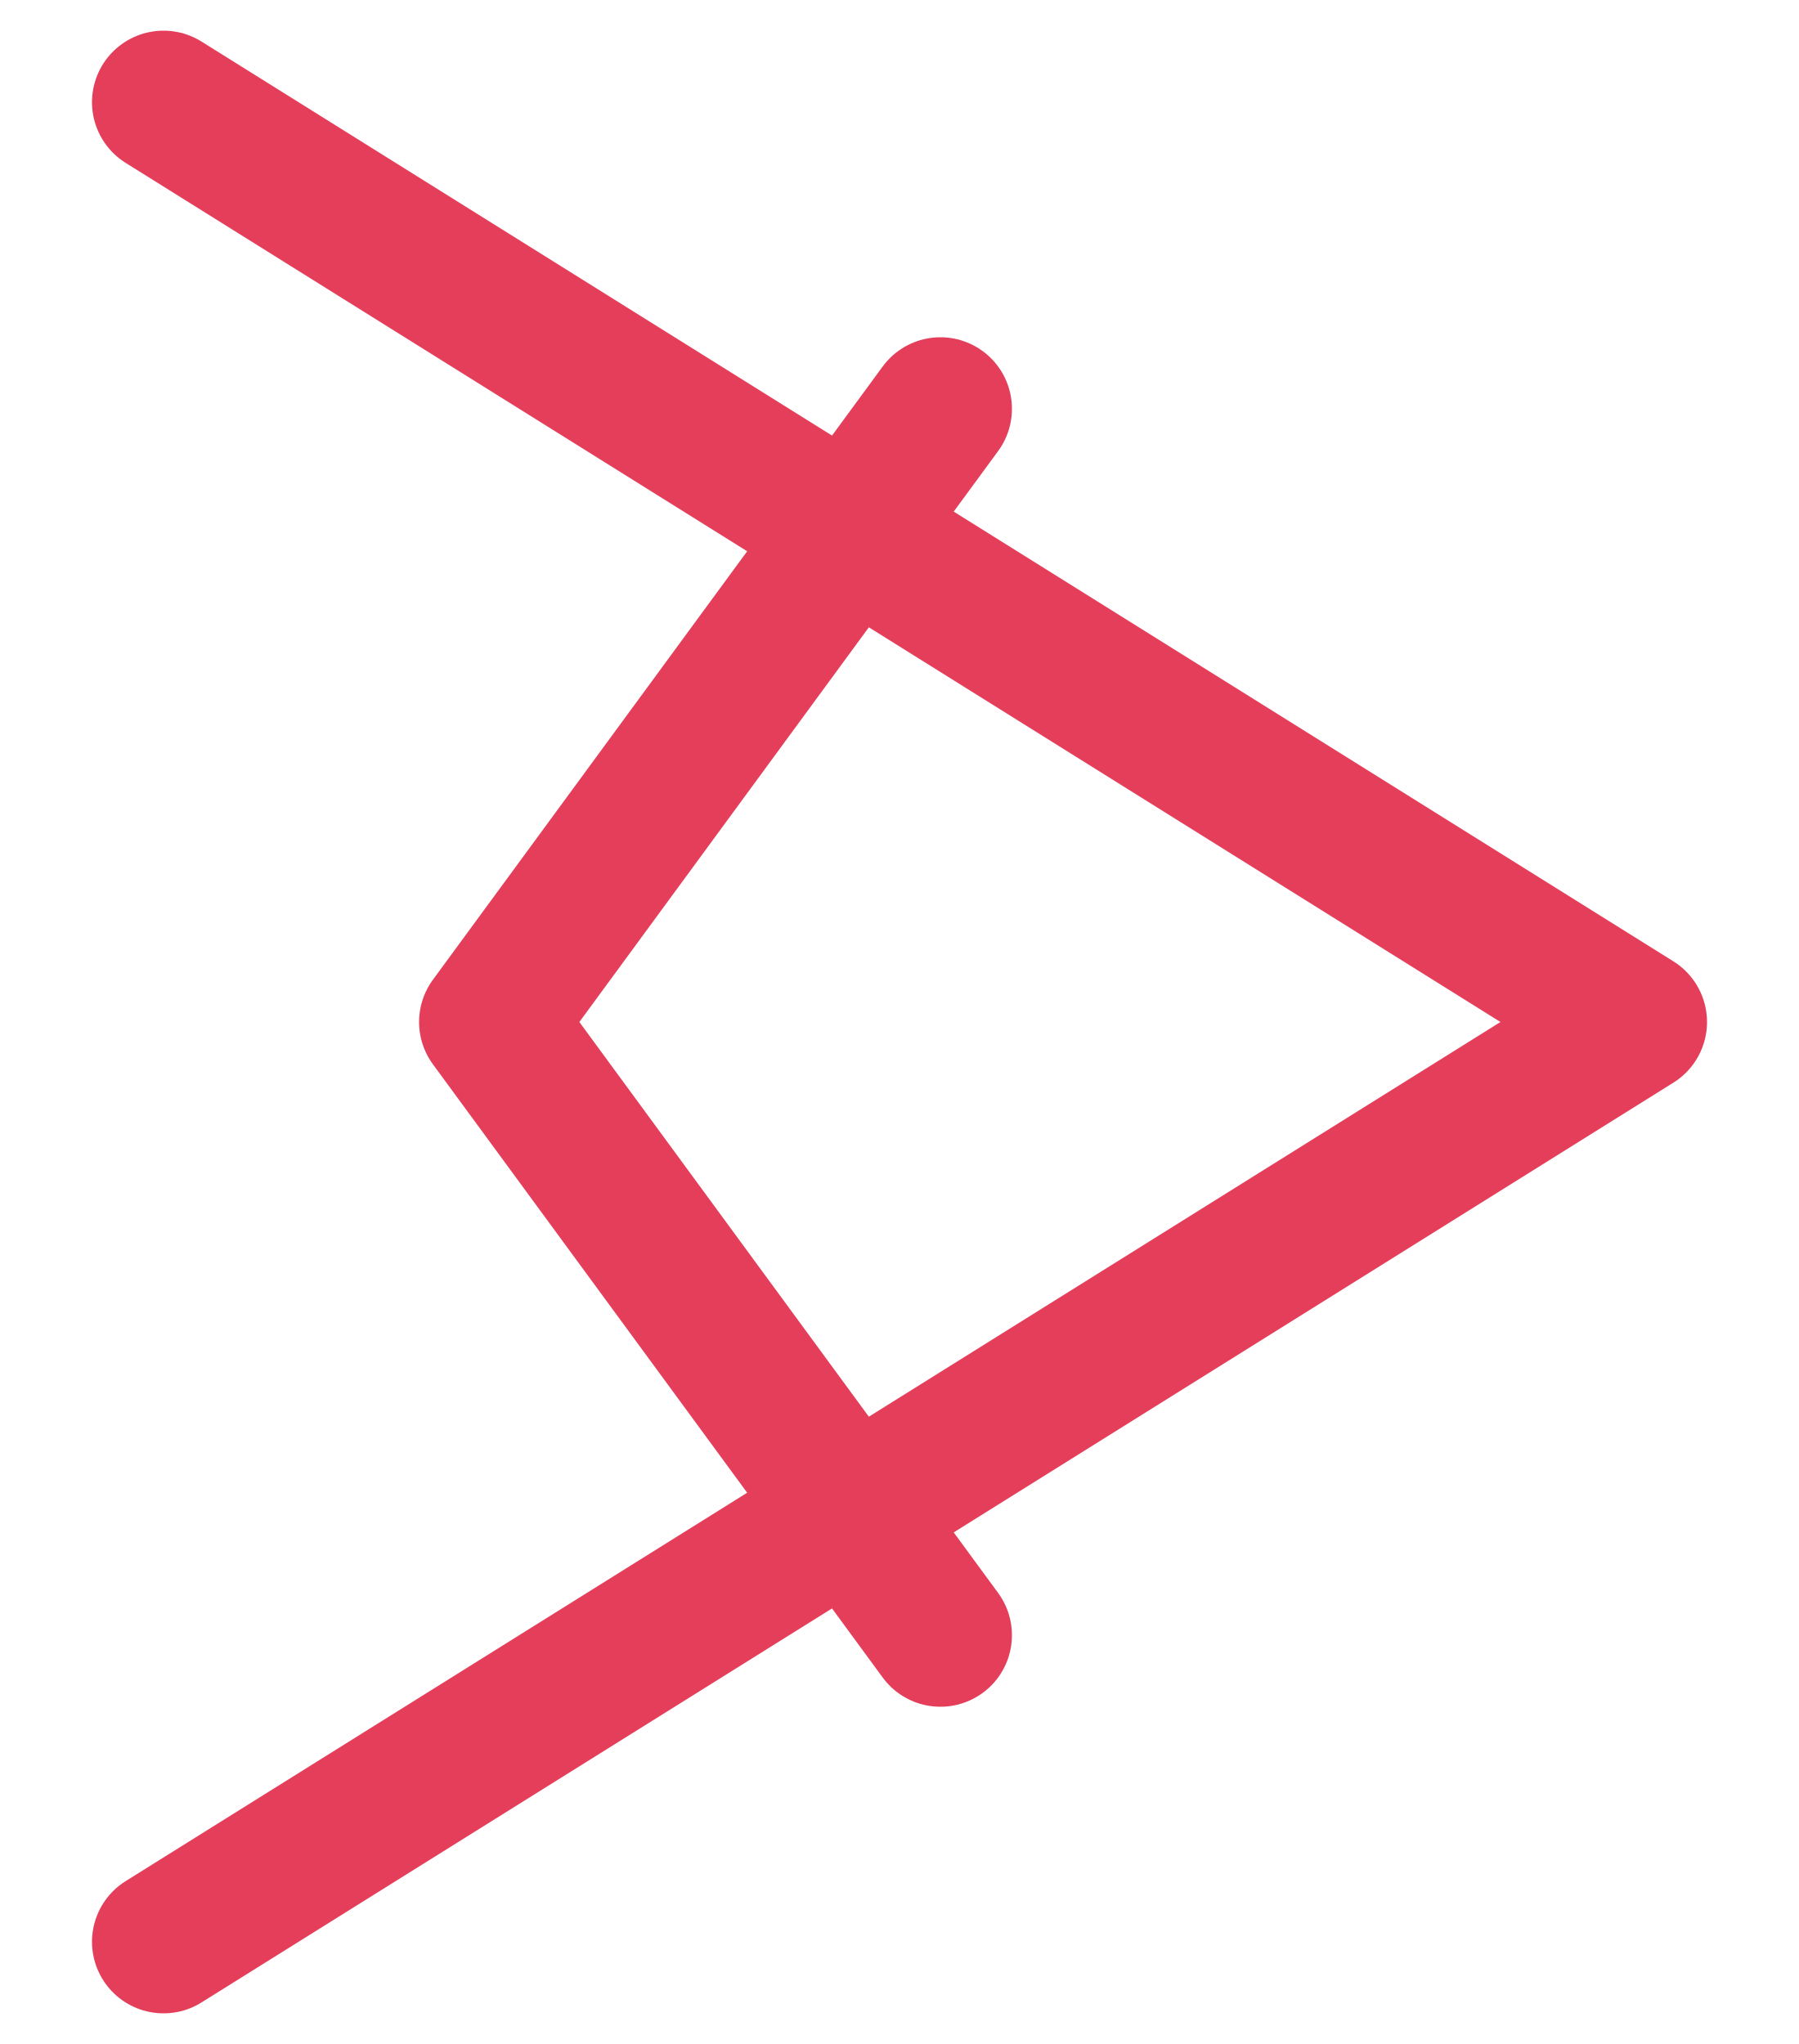
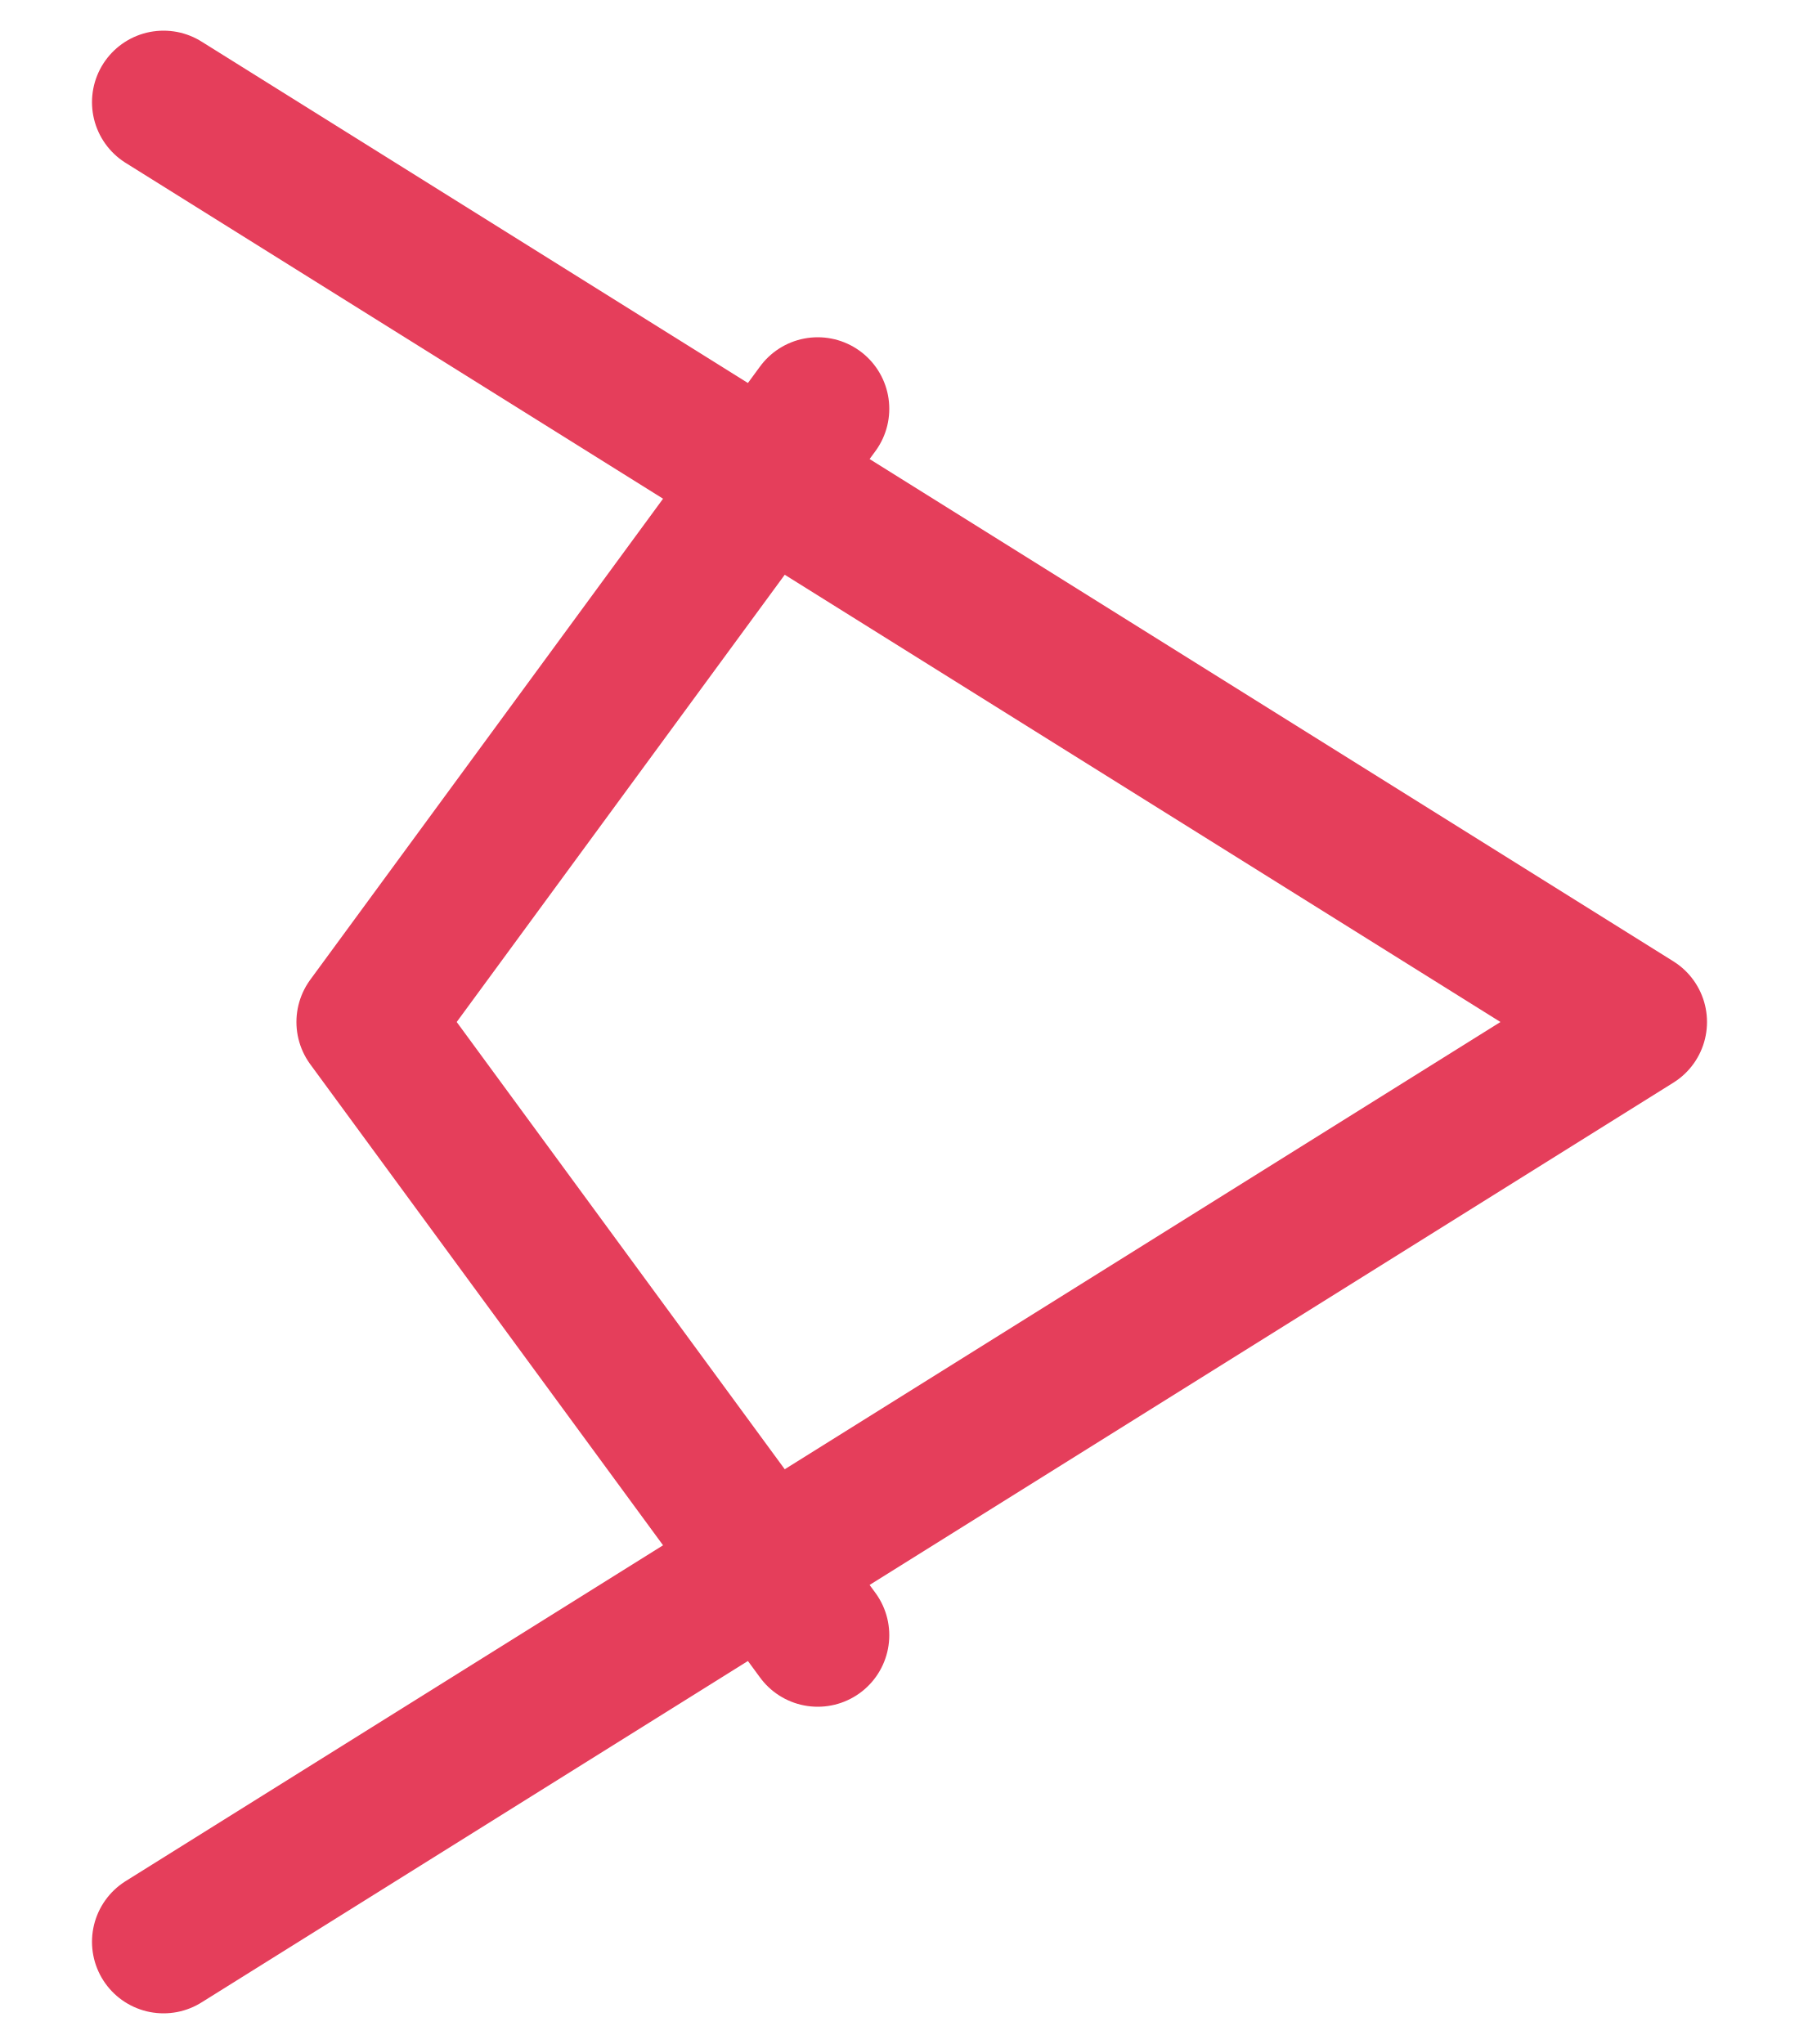
<svg xmlns="http://www.w3.org/2000/svg" viewBox="0 0 88 100" fill="none">
  <polyline points="8,5 80,50 8,95" stroke="#e53e5b" stroke-width="7" stroke-linecap="round" stroke-linejoin="round" />
-   <polyline points="46,20 24,50 46,80" stroke="#e53e5b" stroke-width="7" stroke-linecap="round" stroke-linejoin="round" />
+   <polyline points="40,20 18,50 40,80" stroke="#e53e5b" stroke-width="7" stroke-linecap="round" stroke-linejoin="round" />
</svg>
